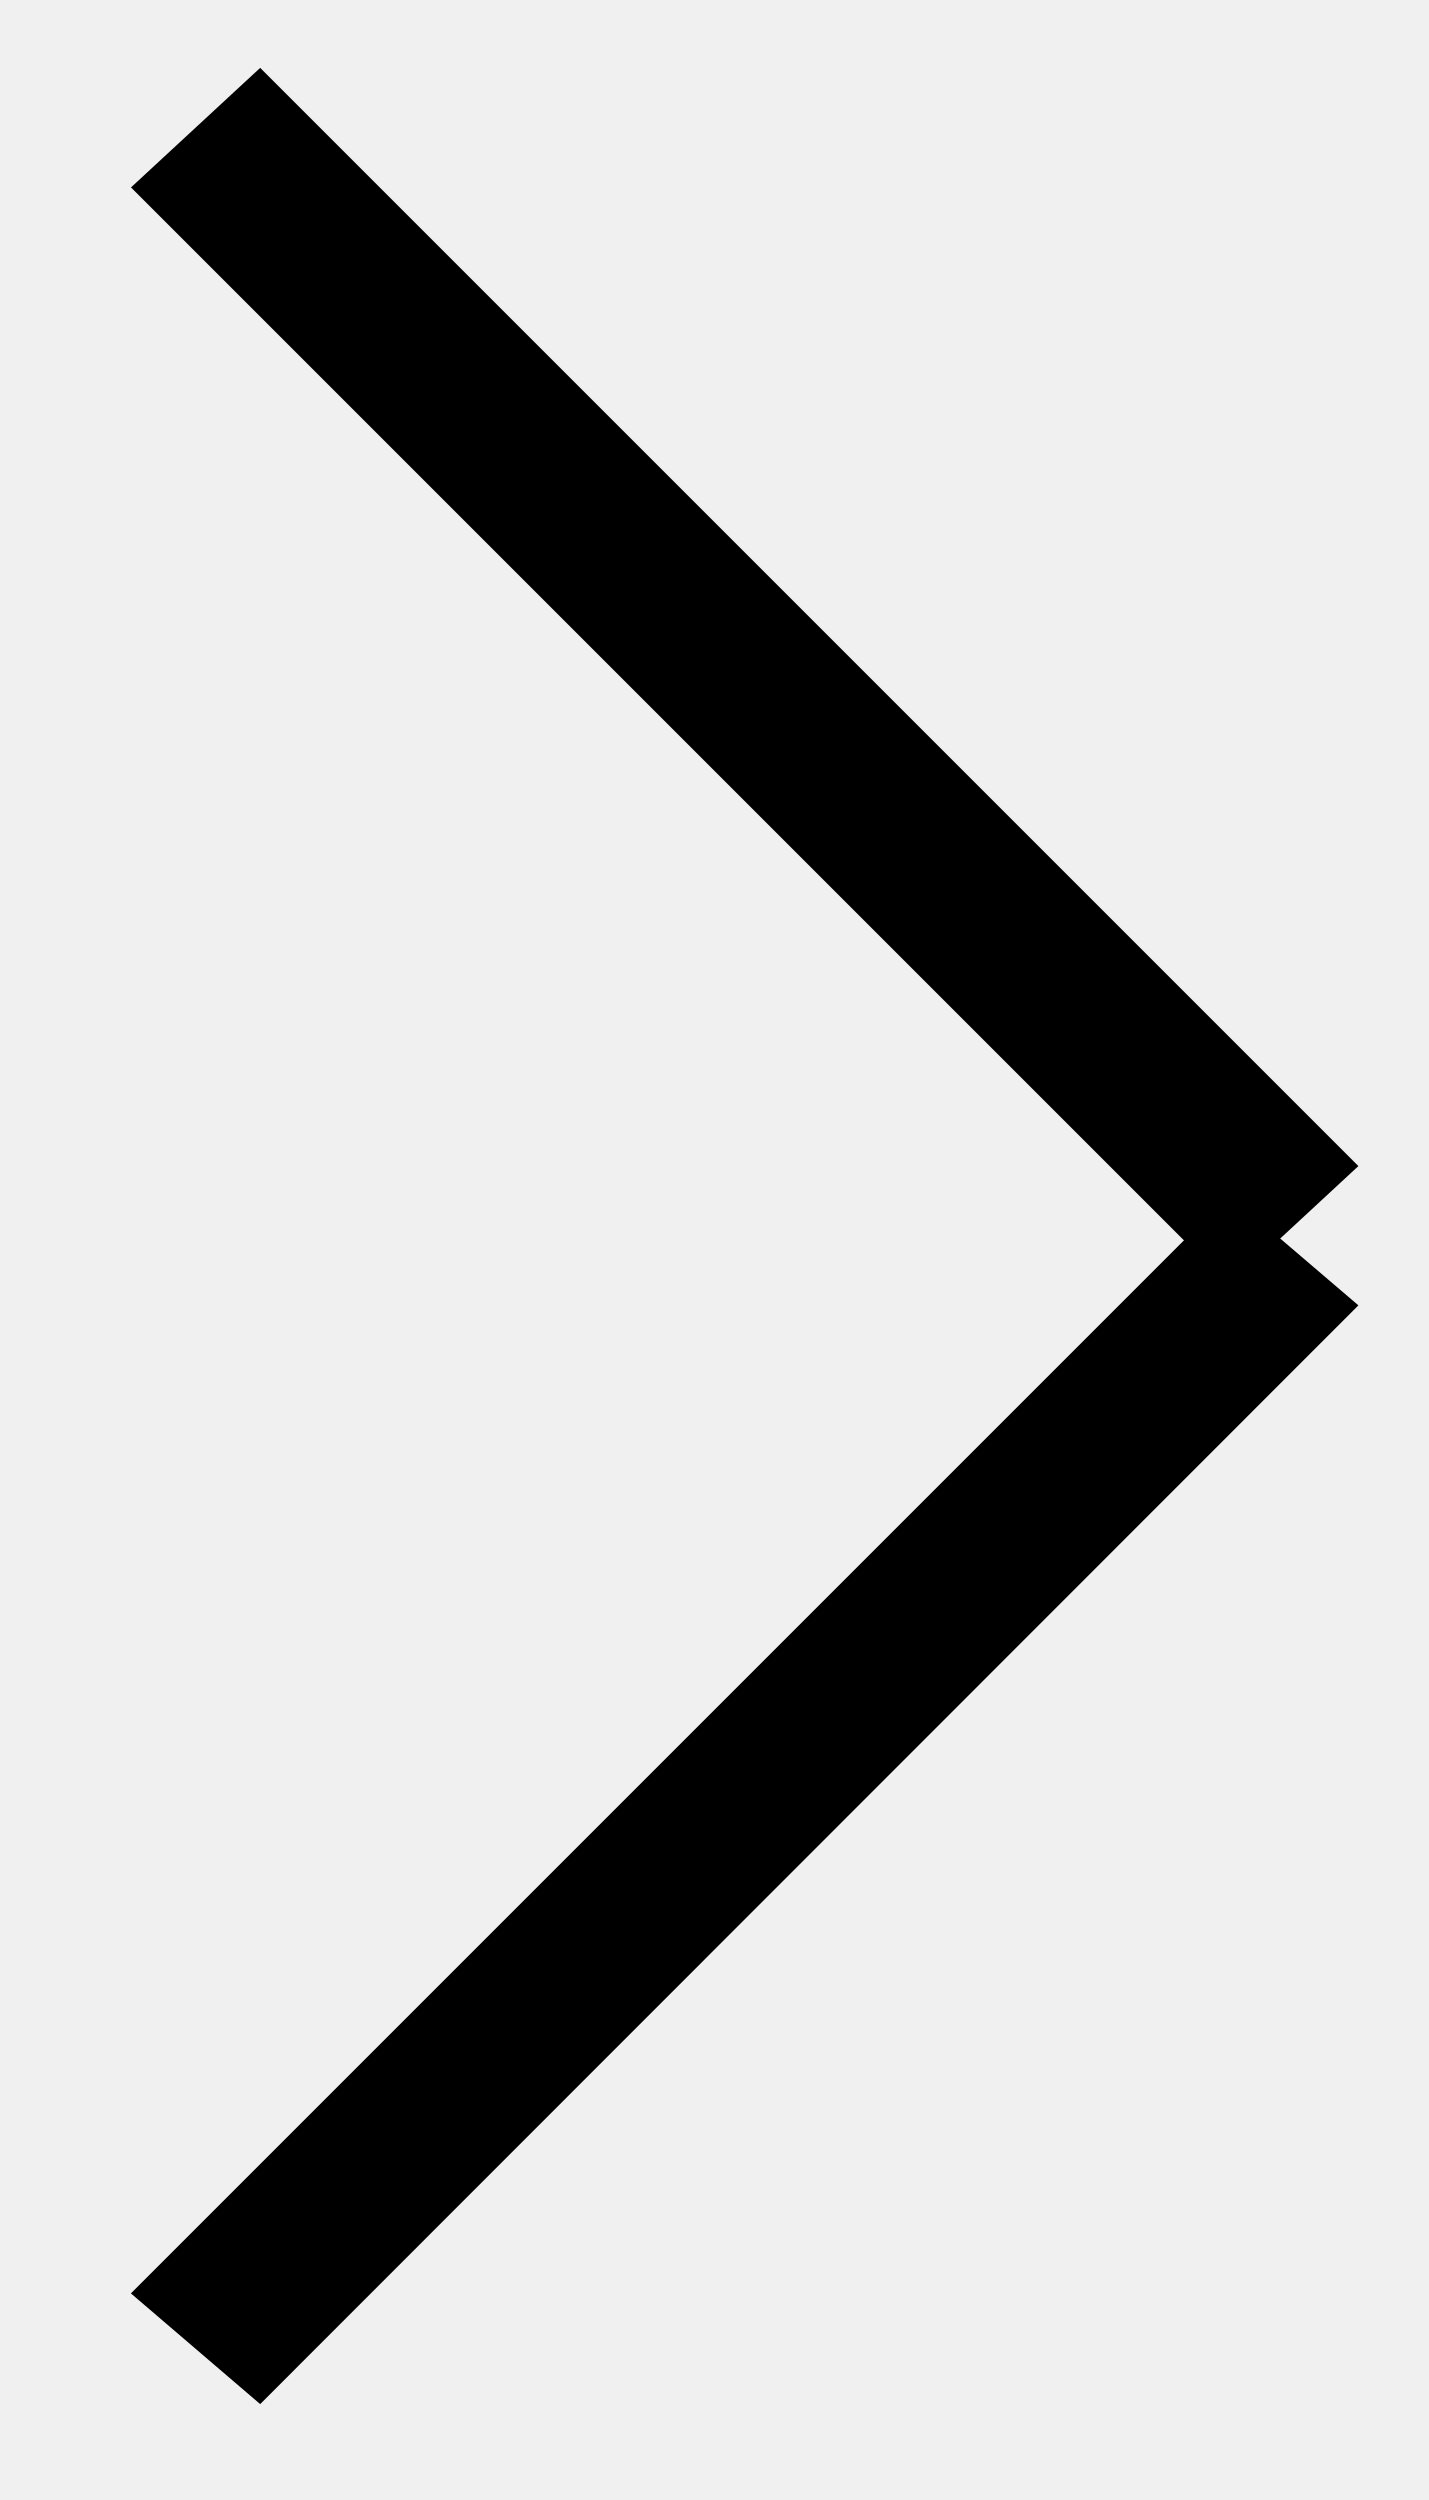
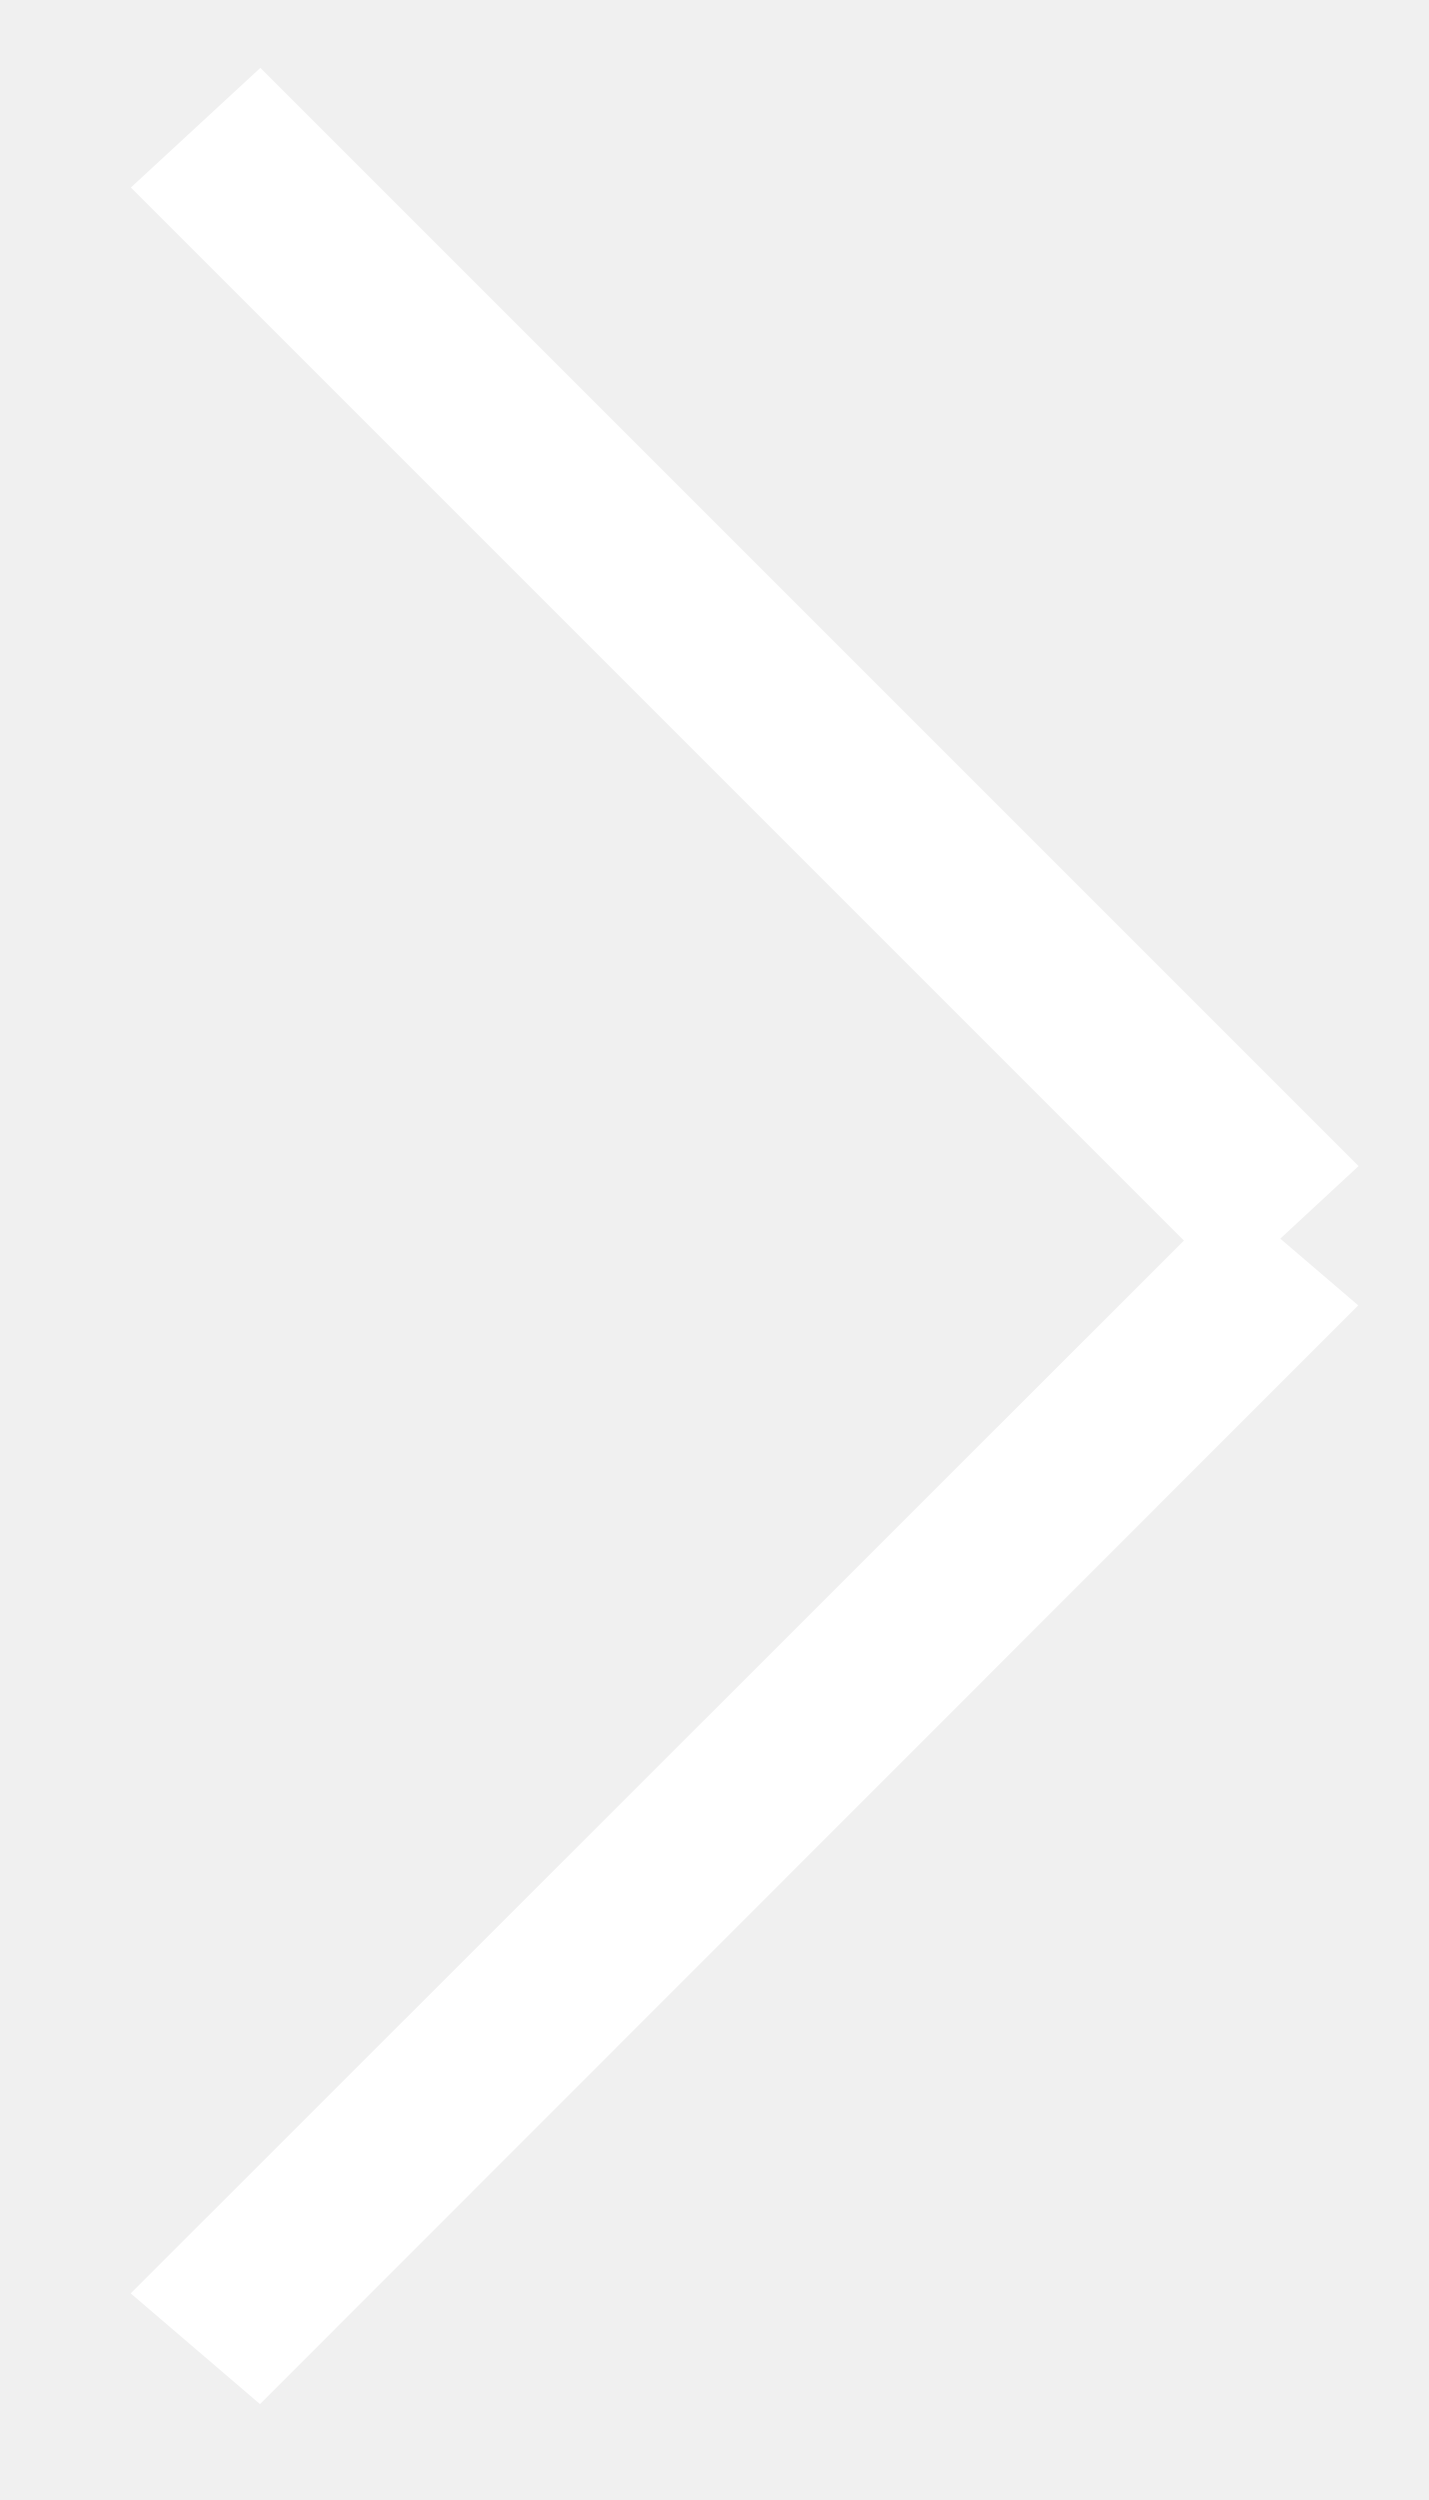
<svg xmlns="http://www.w3.org/2000/svg" width="8" height="14" viewBox="0 0 8 14">
-   <g fill="#000001" fill-rule="evenodd">
-     <path d="M.733 1.05l.724-.67 6.15 6.15-.723.67-6.15-6.15" />
-     <path d="M.733 12.843l.724.62 6.15-6.153-.723-.618-6.15 6.15" />
-   </g>
+   <path d="M7.17 6.936l.438-.406L1.458.38l-.725.67L6.63 6.947.732 12.843l.724.62 6.15-6.153-.437-.374z" fill="#FFF" fill-rule="evenodd" />
</svg>
